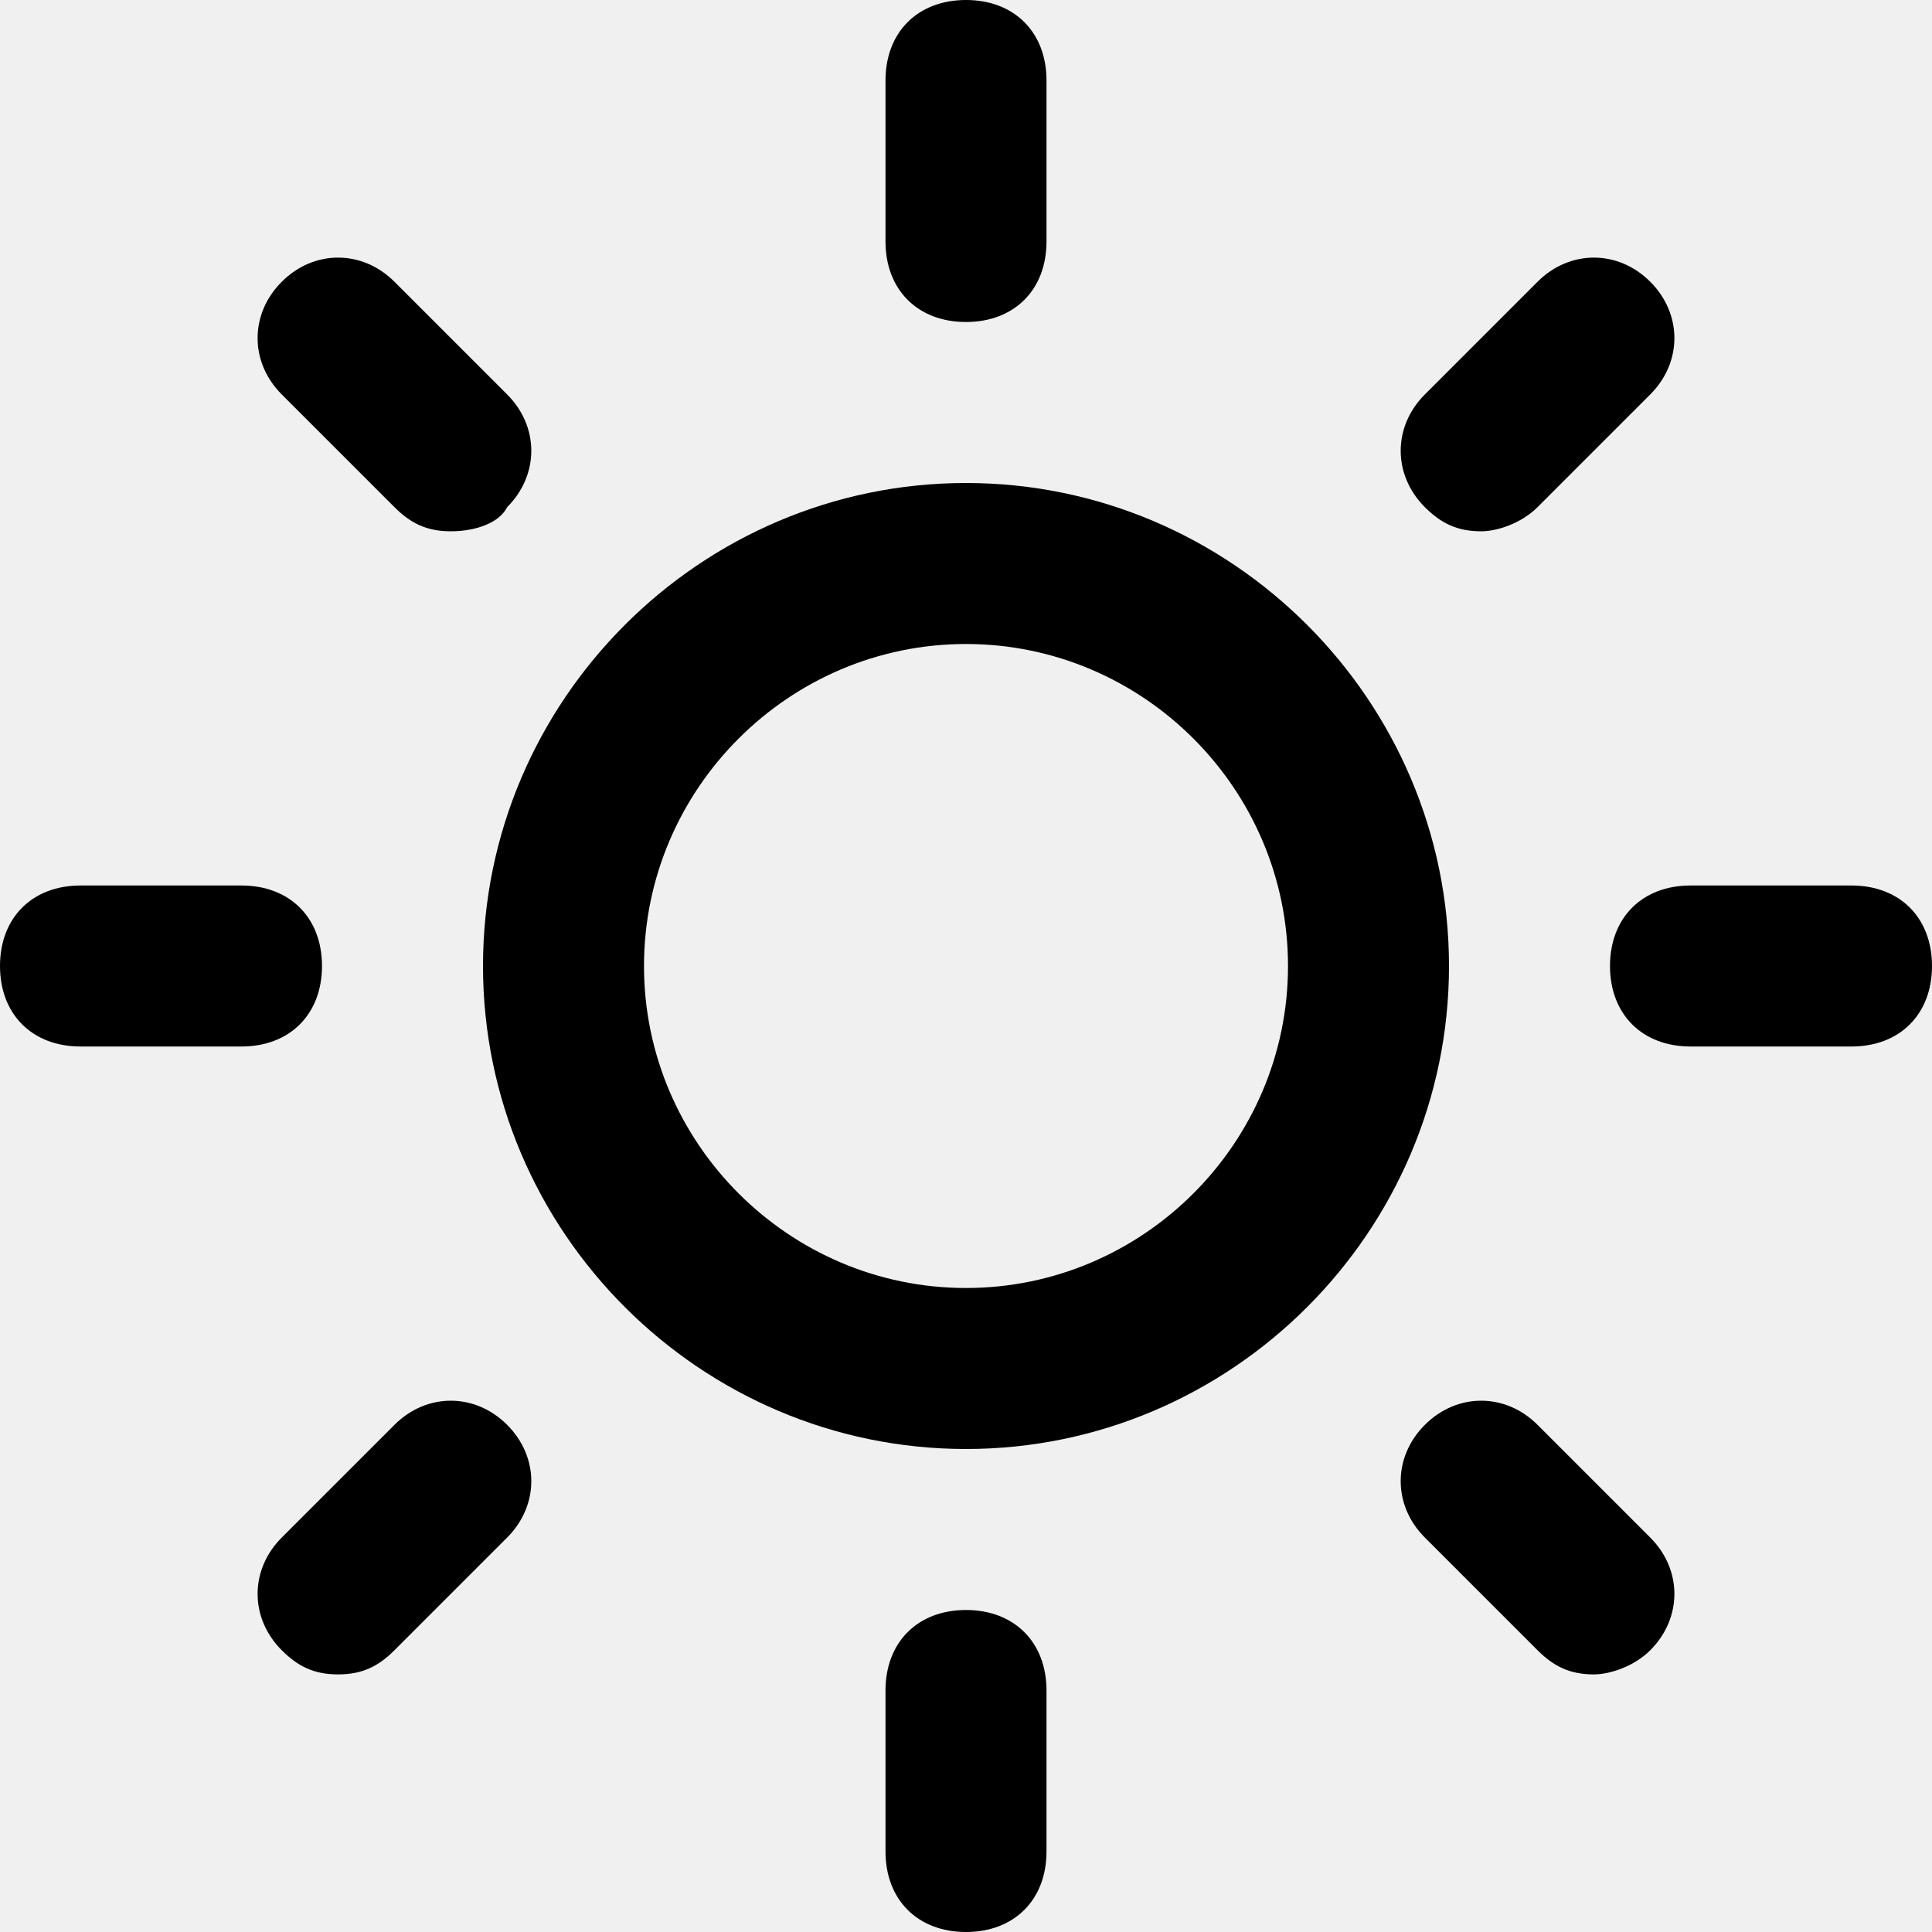
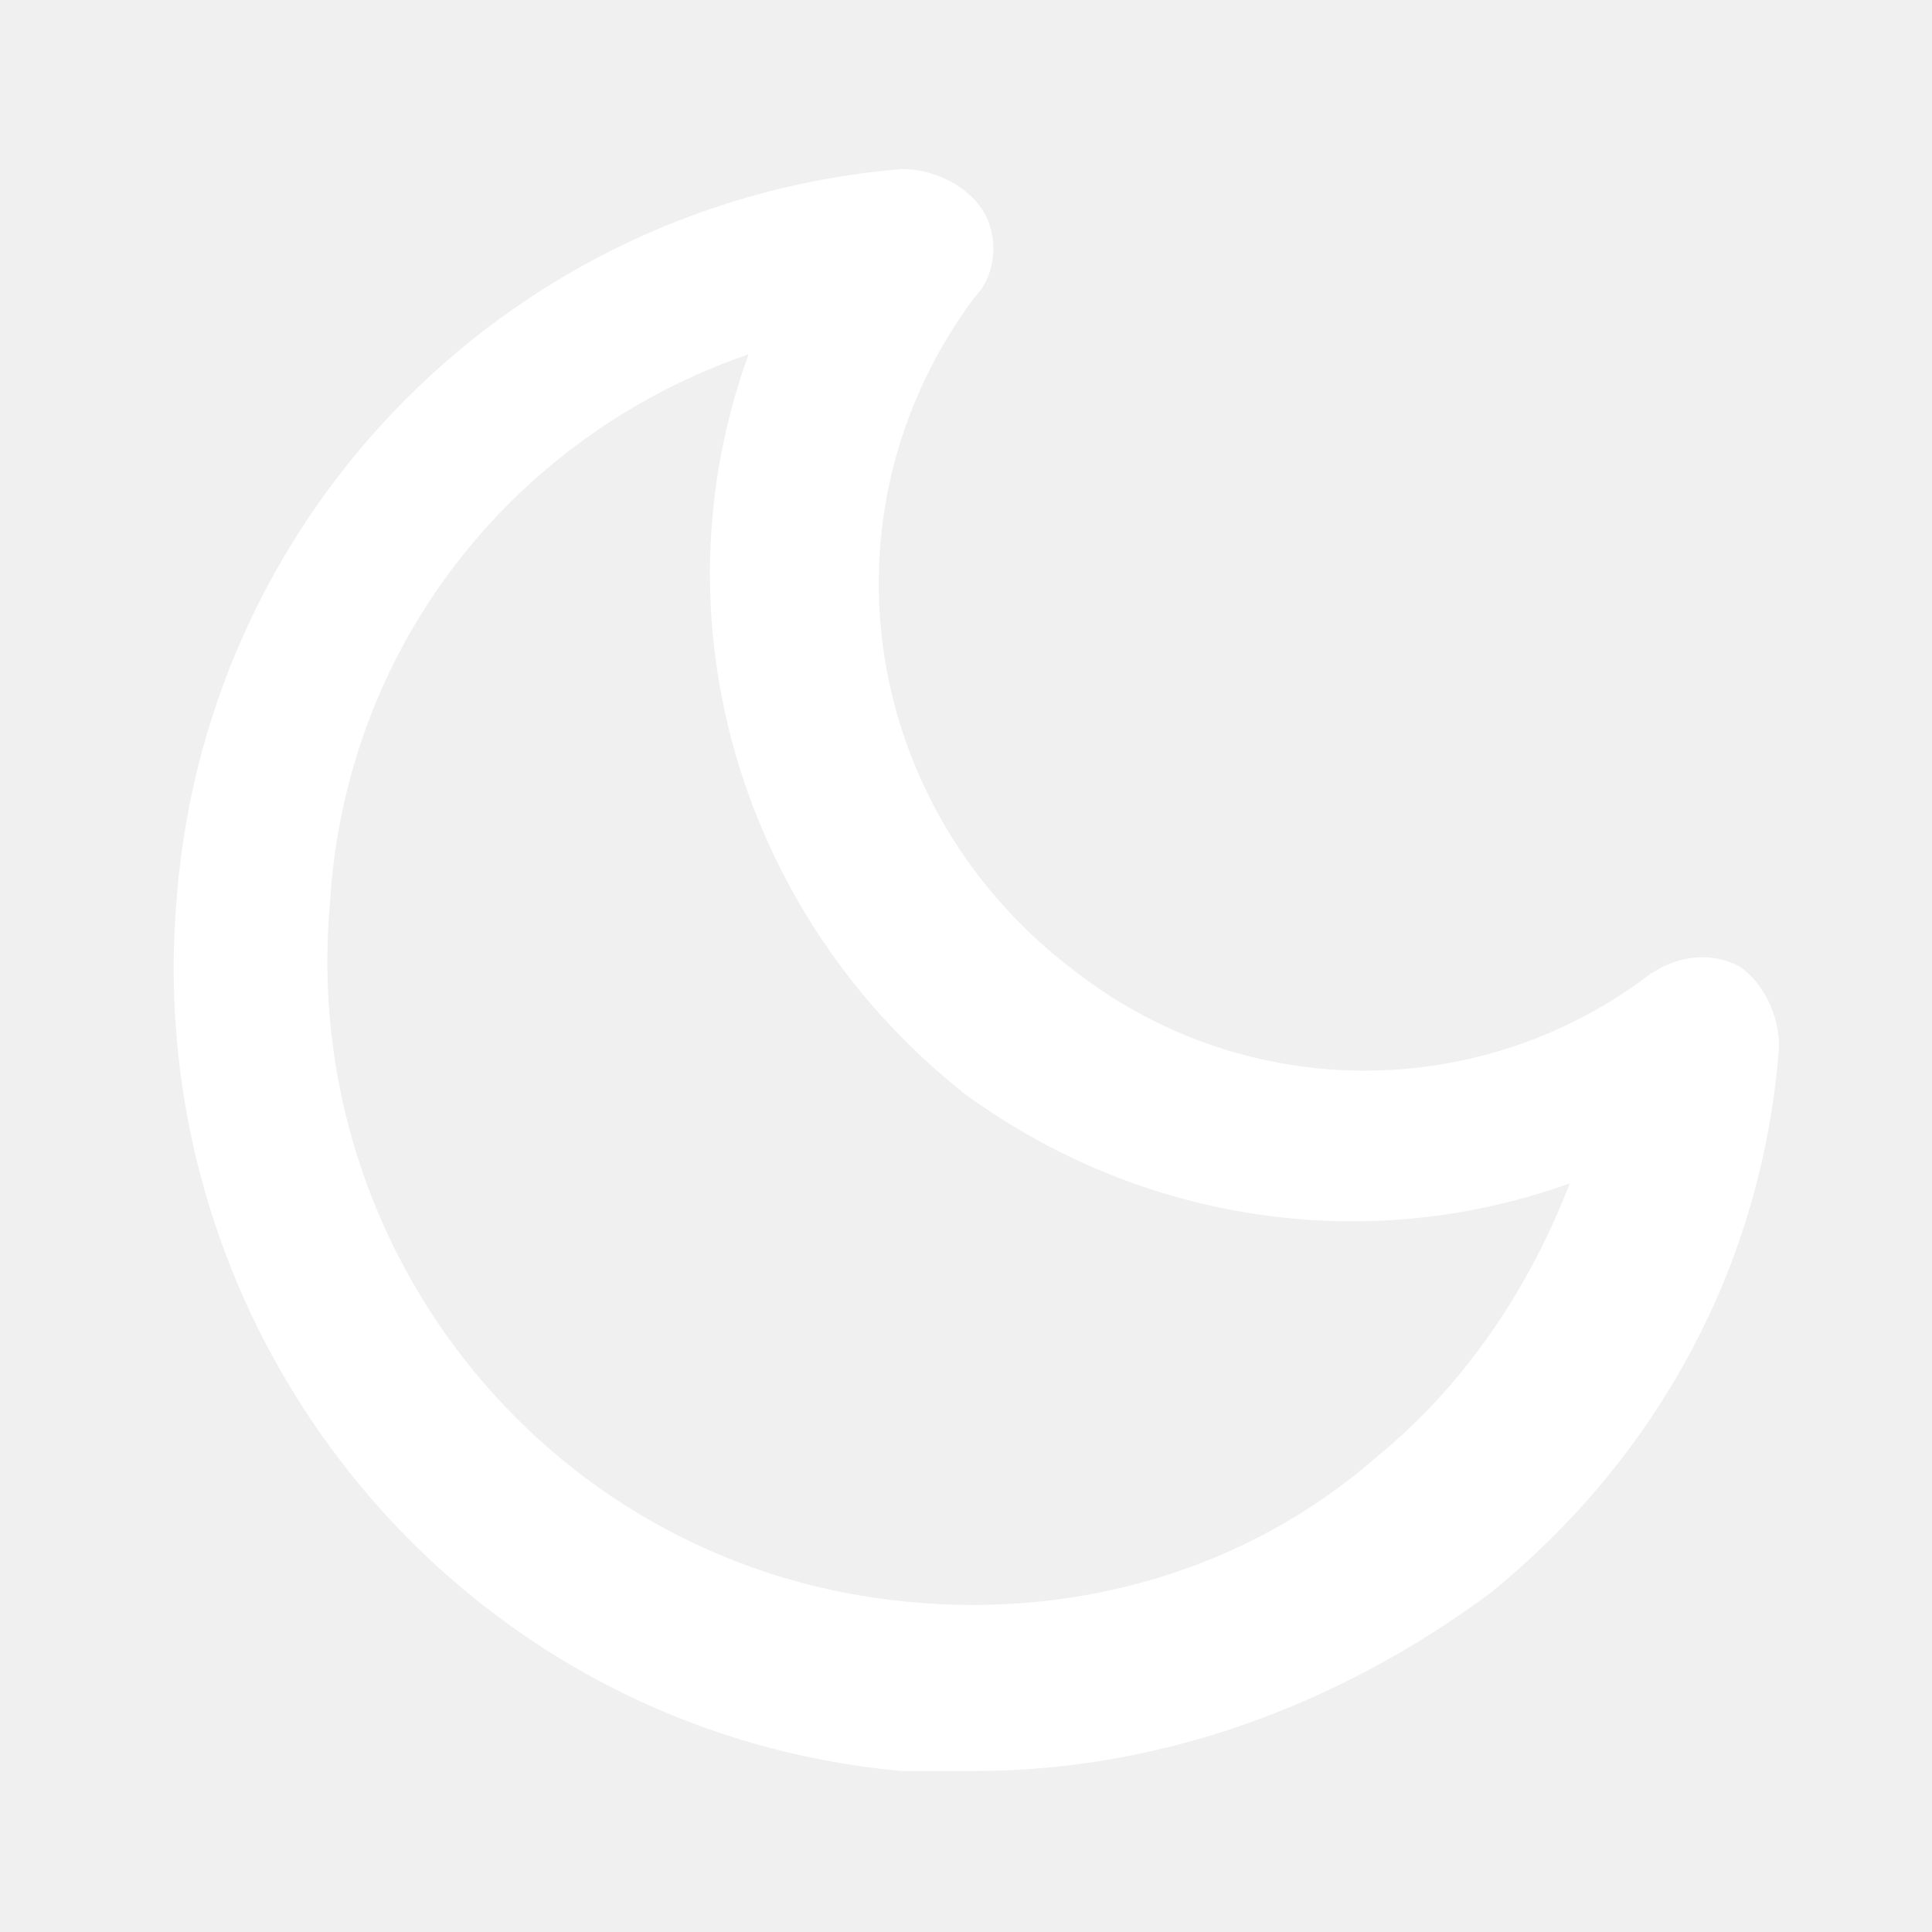
- <svg xmlns="http://www.w3.org/2000/svg" aria-hidden="true" focusable="false" viewBox="0 0 24 24" class="vt-switch-appearance-sun">
-   <path d="M12,18c-3.3,0-6-2.7-6-6s2.7-6,6-6s6,2.7,6,6S15.3,18,12,18zM12,8c-2.2,0-4,1.8-4,4c0,2.2,1.8,4,4,4c2.2,0,4-1.8,4-4C16,9.8,14.2,8,12,8z" />
-   <path d="M12,4c-0.6,0-1-0.4-1-1V1c0-0.6,0.4-1,1-1s1,0.4,1,1v2C13,3.6,12.6,4,12,4z" />
-   <path d="M12,24c-0.6,0-1-0.4-1-1v-2c0-0.6,0.4-1,1-1s1,0.4,1,1v2C13,23.6,12.6,24,12,24z" />
-   <path d="M5.6,6.6c-0.3,0-0.5-0.1-0.7-0.3L3.5,4.9c-0.4-0.4-0.4-1,0-1.4s1-0.4,1.4,0l1.4,1.4c0.4,0.4,0.4,1,0,1.4C6.2,6.5,5.9,6.6,5.6,6.6z" />
-   <path d="M19.8,20.8c-0.3,0-0.5-0.1-0.7-0.3l-1.4-1.4c-0.4-0.4-0.4-1,0-1.4s1-0.4,1.4,0l1.4,1.4c0.4,0.4,0.4,1,0,1.4C20.3,20.7,20,20.8,19.8,20.8z" />
-   <path d="M3,13H1c-0.6,0-1-0.4-1-1s0.4-1,1-1h2c0.6,0,1,0.4,1,1S3.6,13,3,13z" />
-   <path d="M23,13h-2c-0.6,0-1-0.4-1-1s0.4-1,1-1h2c0.6,0,1,0.4,1,1S23.6,13,23,13z" />
-   <path d="M4.2,20.8c-0.3,0-0.5-0.1-0.7-0.3c-0.4-0.4-0.4-1,0-1.4l1.4-1.4c0.4-0.4,1-0.4,1.4,0s0.4,1,0,1.4l-1.4,1.4C4.7,20.7,4.5,20.8,4.2,20.8z" />
-   <path d="M18.4,6.6c-0.3,0-0.5-0.1-0.7-0.3c-0.4-0.4-0.4-1,0-1.4l1.4-1.4c0.4-0.4,1-0.4,1.4,0s0.4,1,0,1.4l-1.4,1.4C18.9,6.5,18.6,6.6,18.4,6.6z" />
+ <svg xmlns="http://www.w3.org/2000/svg" fill="white" aria-hidden="true" focusable="false" viewBox="0 0 24 24" class="vt-switch-appearance-moon">
+   <path d="M12.1,22c-0.3,0-0.6,0-0.9,0c-5.5-0.5-9.5-5.4-9-10.9c0.4-4.8,4.2-8.6,9-9c0.4,0,0.8,0.2,1,0.5c0.2,0.3,0.2,0.8-0.1,1.1c-2,2.7-1.4,6.4,1.3,8.4c2.1,1.6,5,1.6,7.1,0c0.3-0.2,0.7-0.3,1.1-0.1c0.3,0.2,0.5,0.6,0.5,1c-0.2,2.7-1.5,5.1-3.6,6.8C16.6,21.2,14.4,22,12.1,22zM9.3,4.4c-2.9,1-5,3.6-5.2,6.8c-0.4,4.4,2.8,8.3,7.2,8.7c2.1,0.2,4.2-0.4,5.8-1.8c1.1-0.9,1.9-2.1,2.4-3.4c-2.5,0.9-5.3,0.5-7.5-1.1C9.2,11.4,8.1,7.7,9.3,4.4z" />
</svg>
